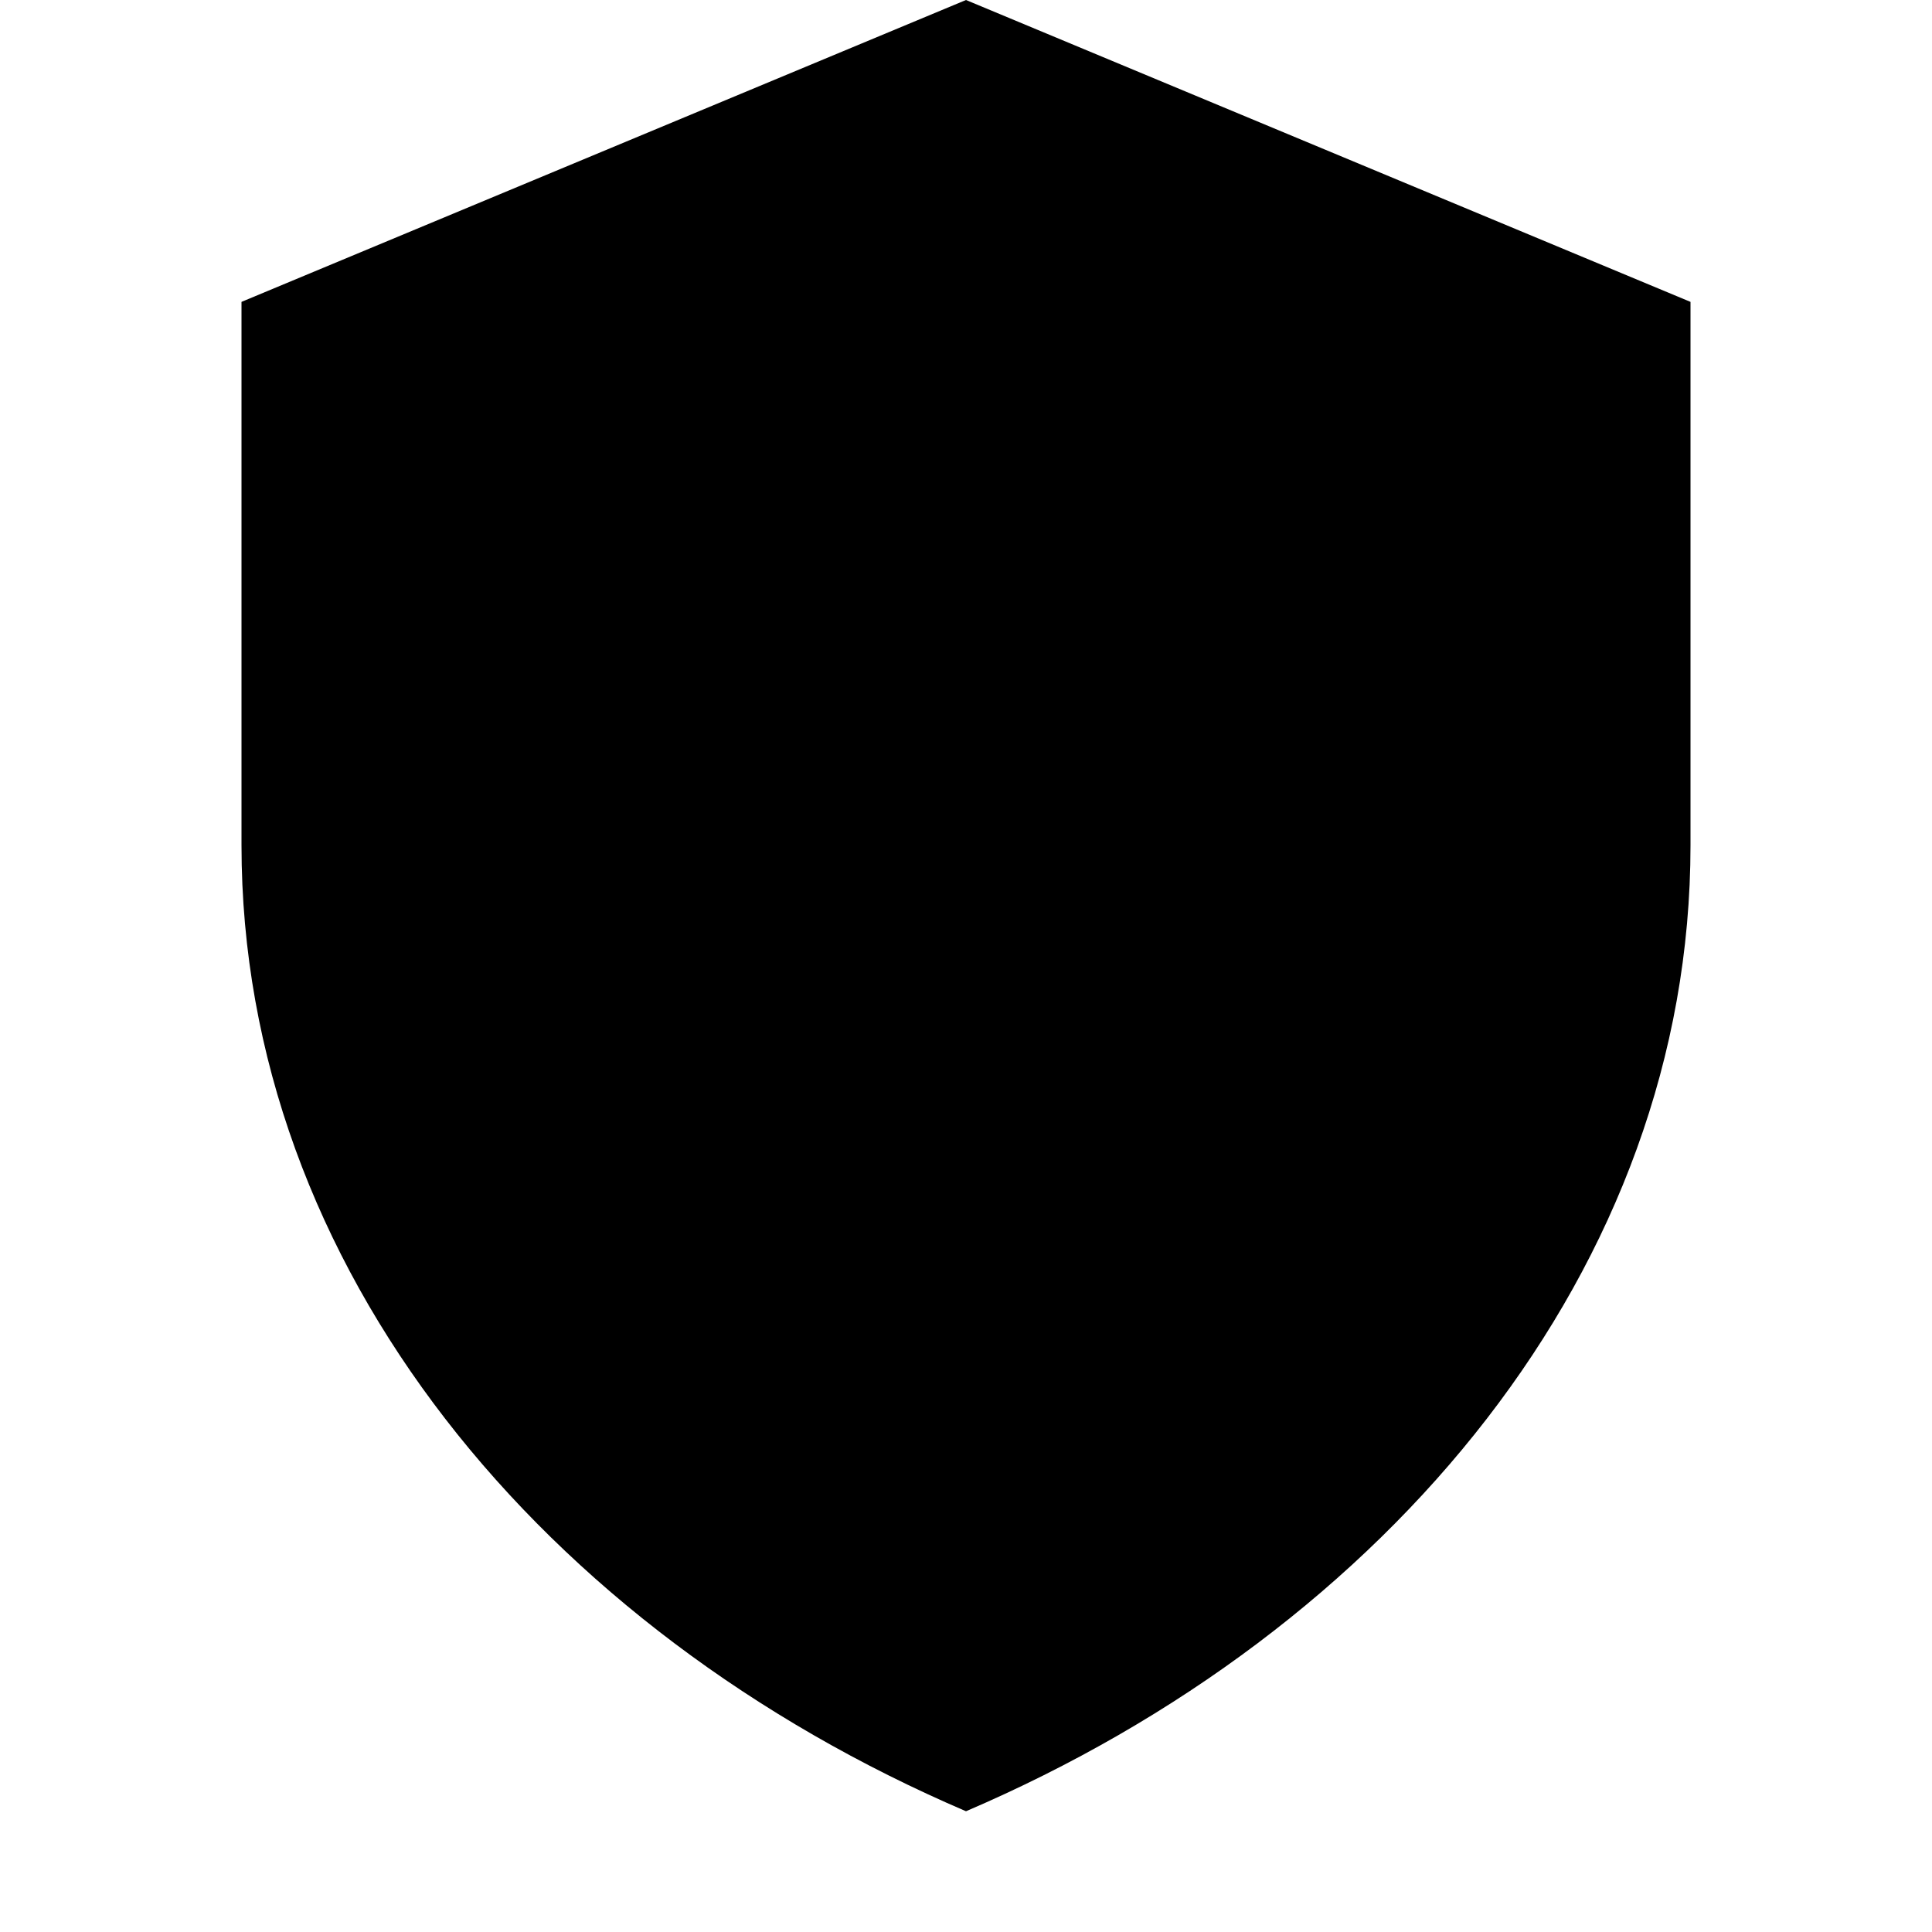
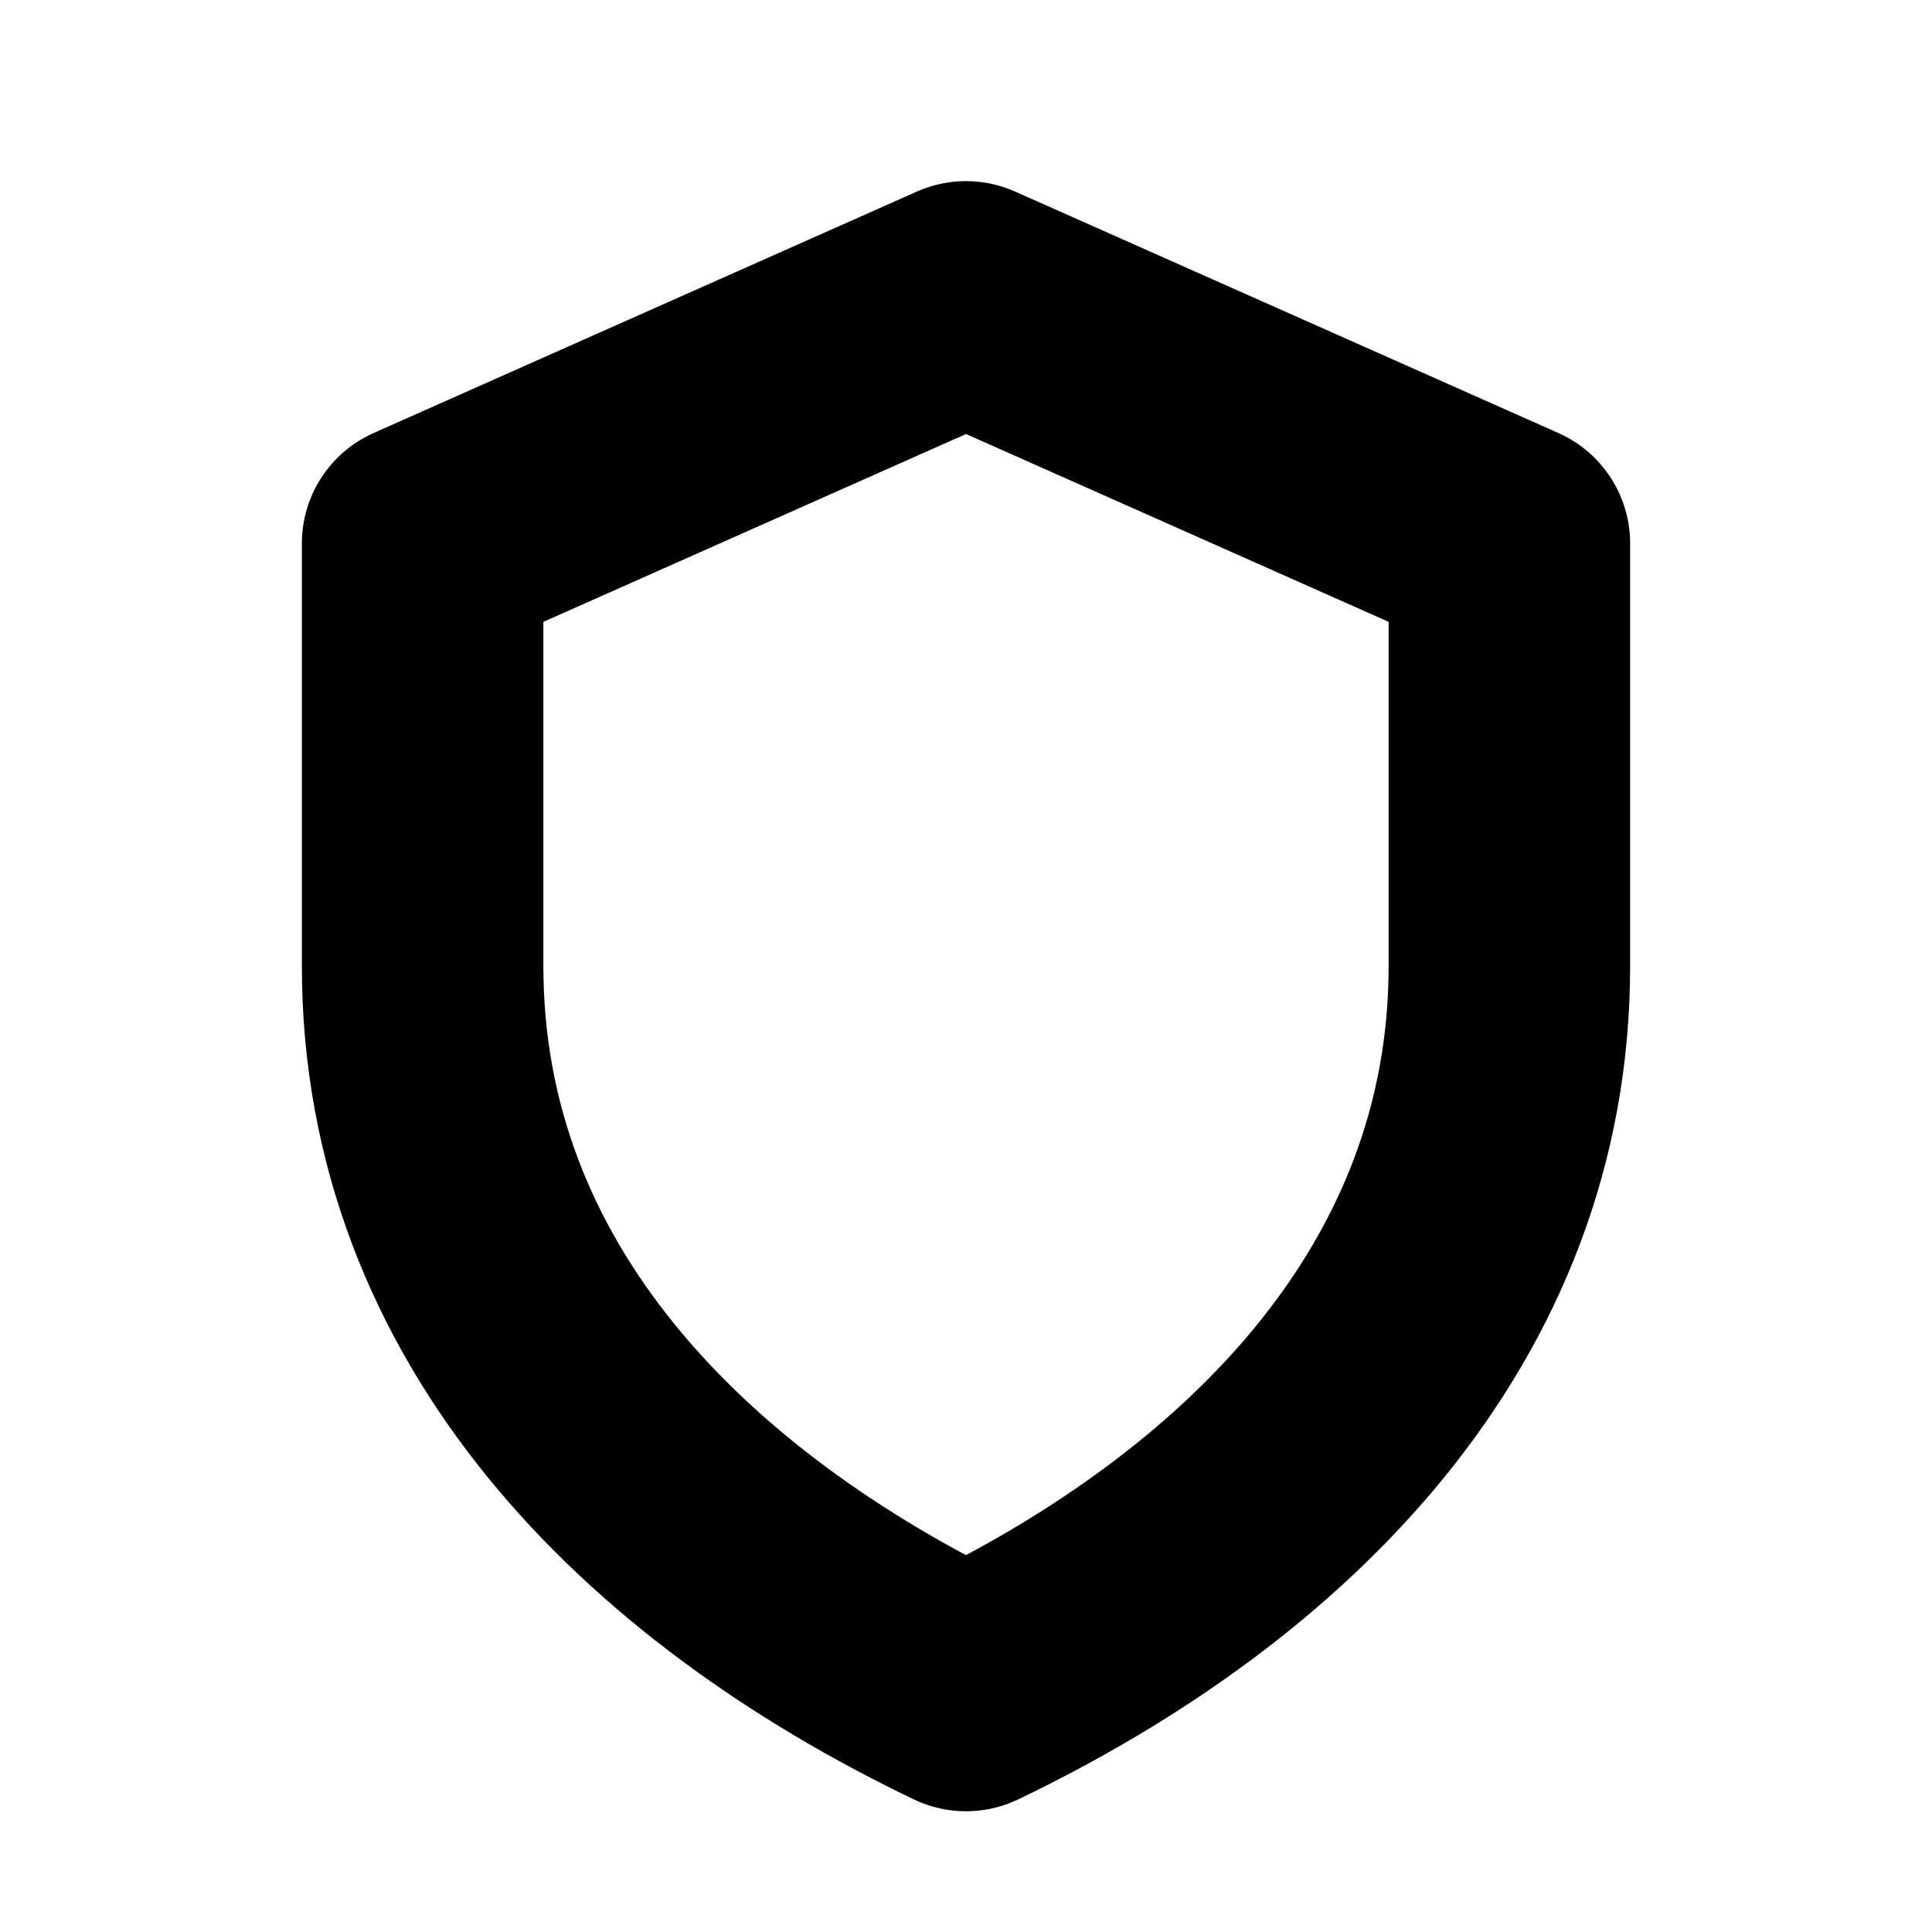
- <svg xmlns="http://www.w3.org/2000/svg" viewBox="0 0 16 16" fill="currentColor">
-   <path d="M8 0l6 2.5v4.5c0 3.5-2.5 6.5-6 8-3.5-1.5-6-4.5-6-8V2.5L8 0zm-1 6a2 2 0 114 0v1h.5a.5.5 0 01.5.5v4a.5.5 0 01-.5.5h-5a.5.5 0 01-.5-.5v-4a.5.5 0 01.5-.5H7V6z" />
+ <svg xmlns="http://www.w3.org/2000/svg" viewBox="0 0 16 16" fill="none" stroke="currentColor" stroke-width="2" stroke-linejoin="round">
+   <path d="M8 2.5l4.5 2v3.5c0 2.8-2 4.8-4.5 6-2.5-1.2-4.5-3.2-4.5-6V4.5z" />
</svg>
